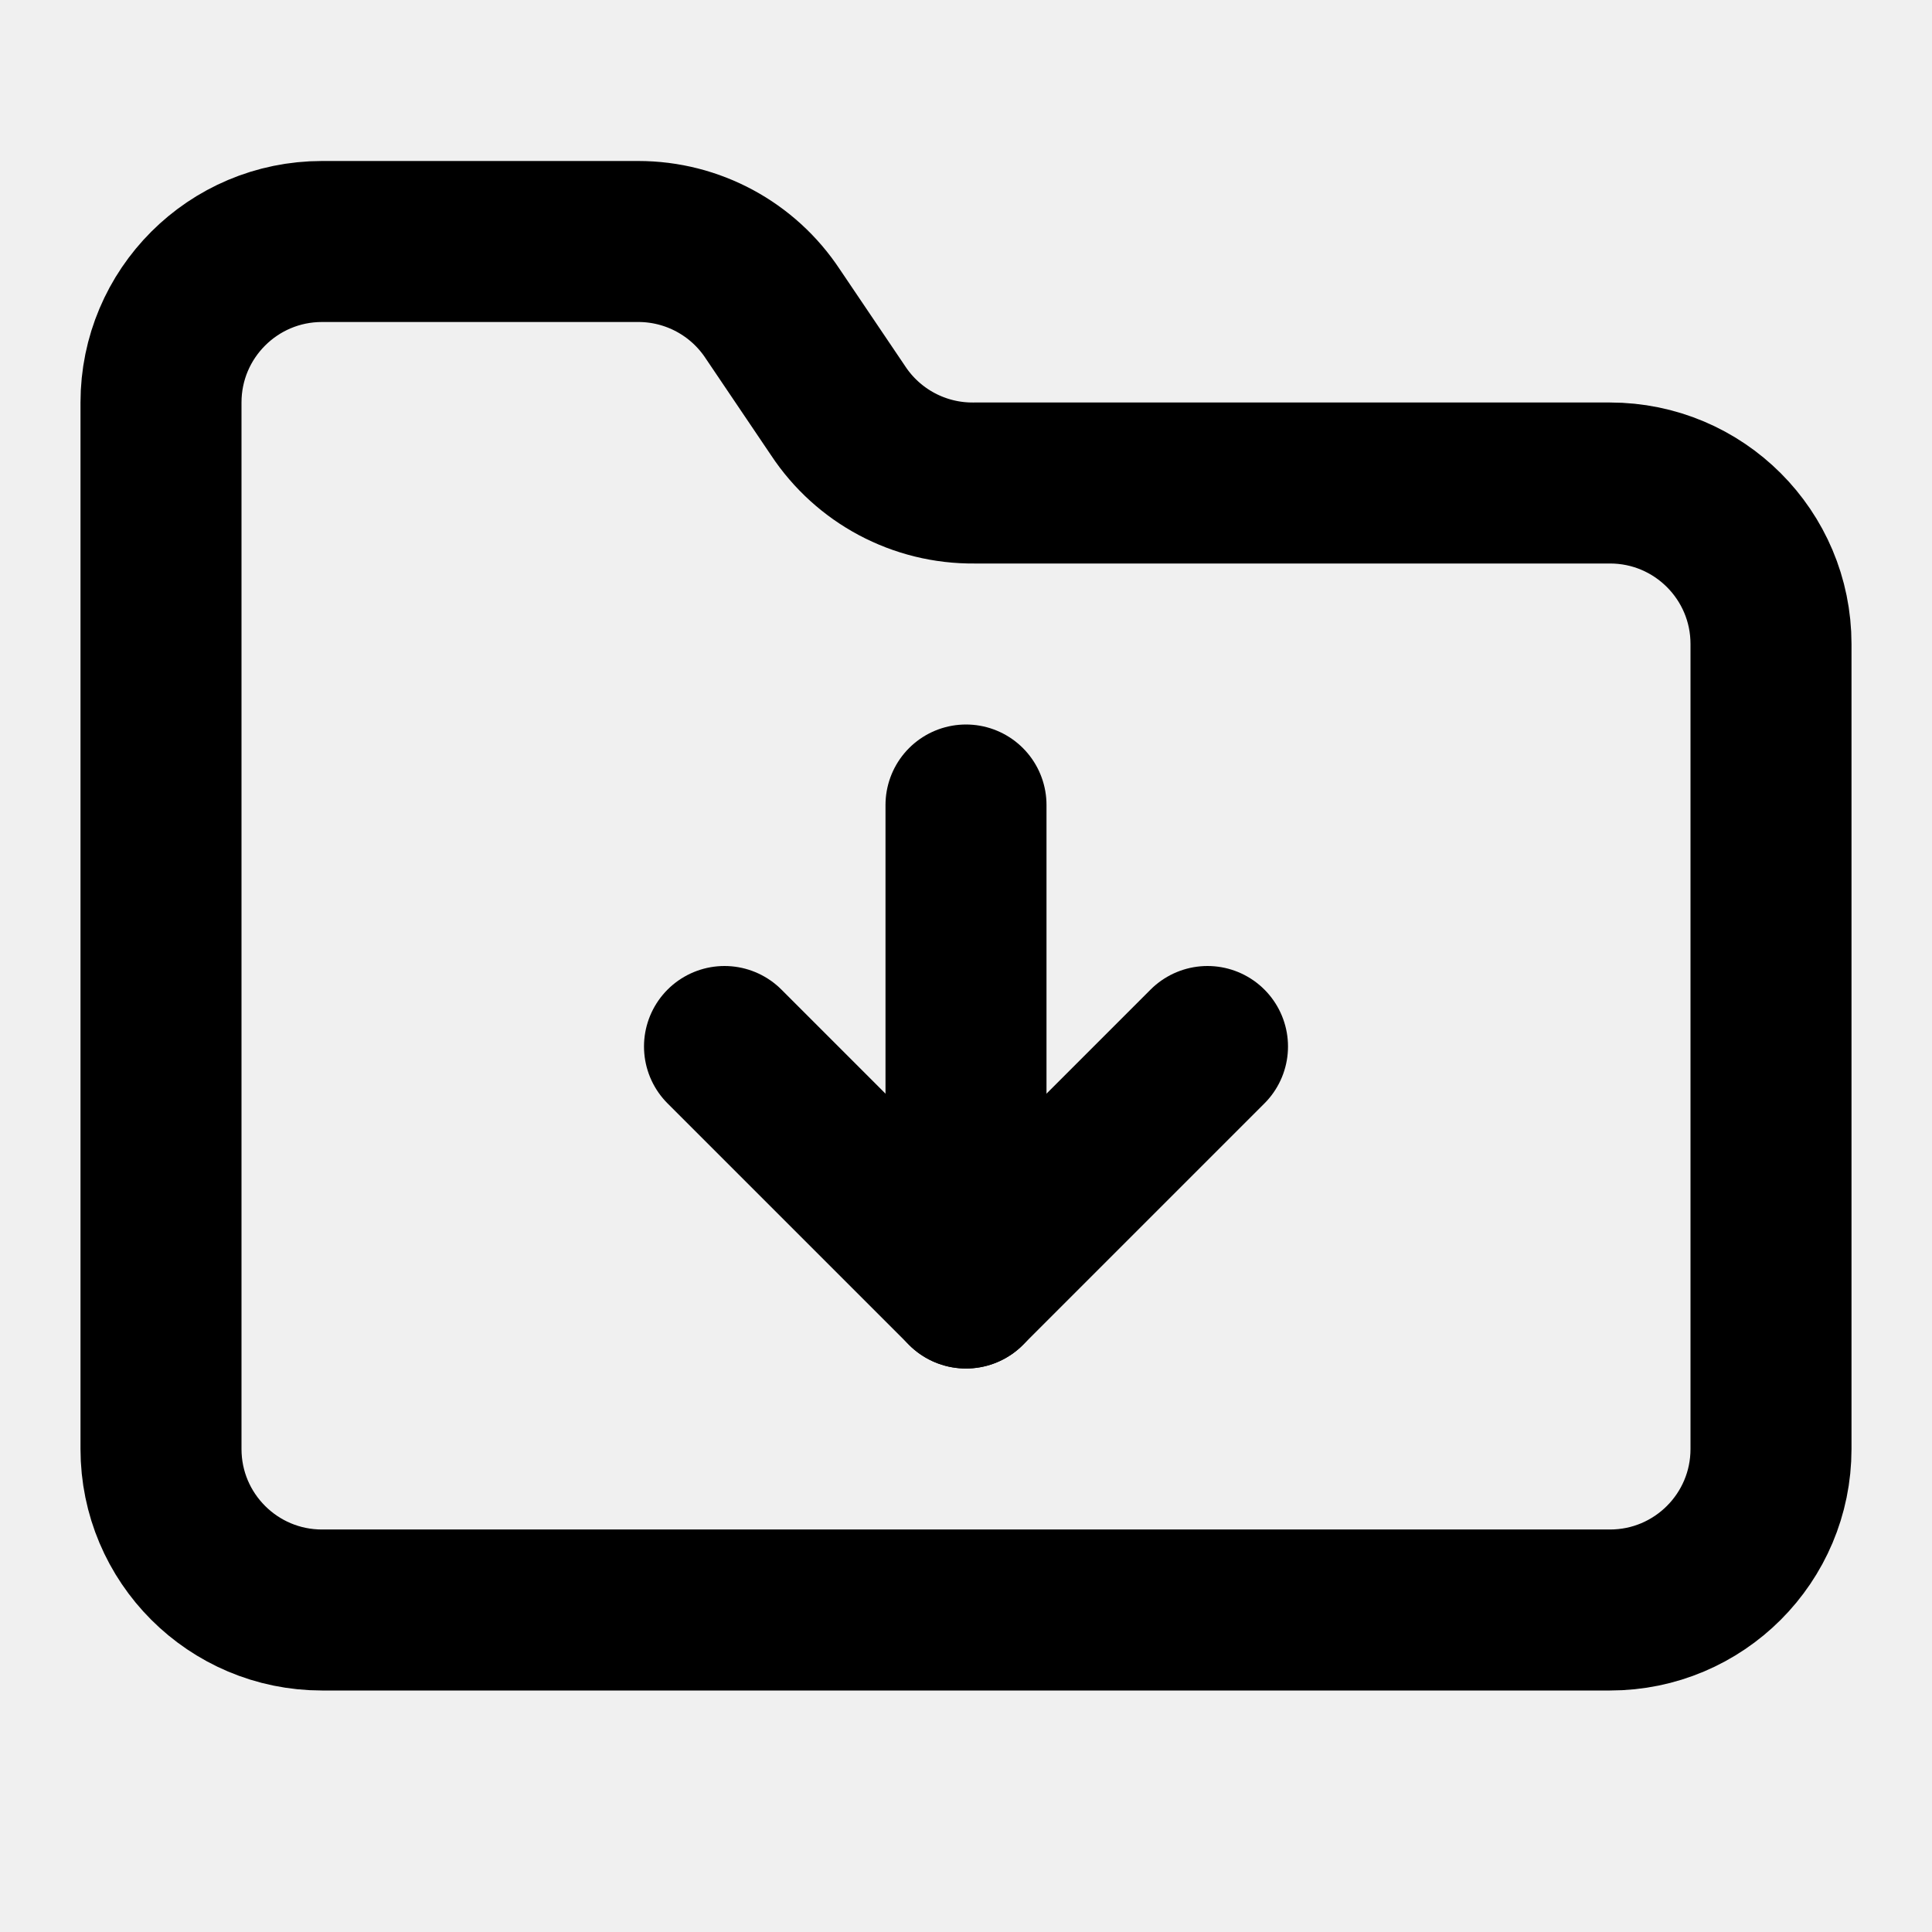
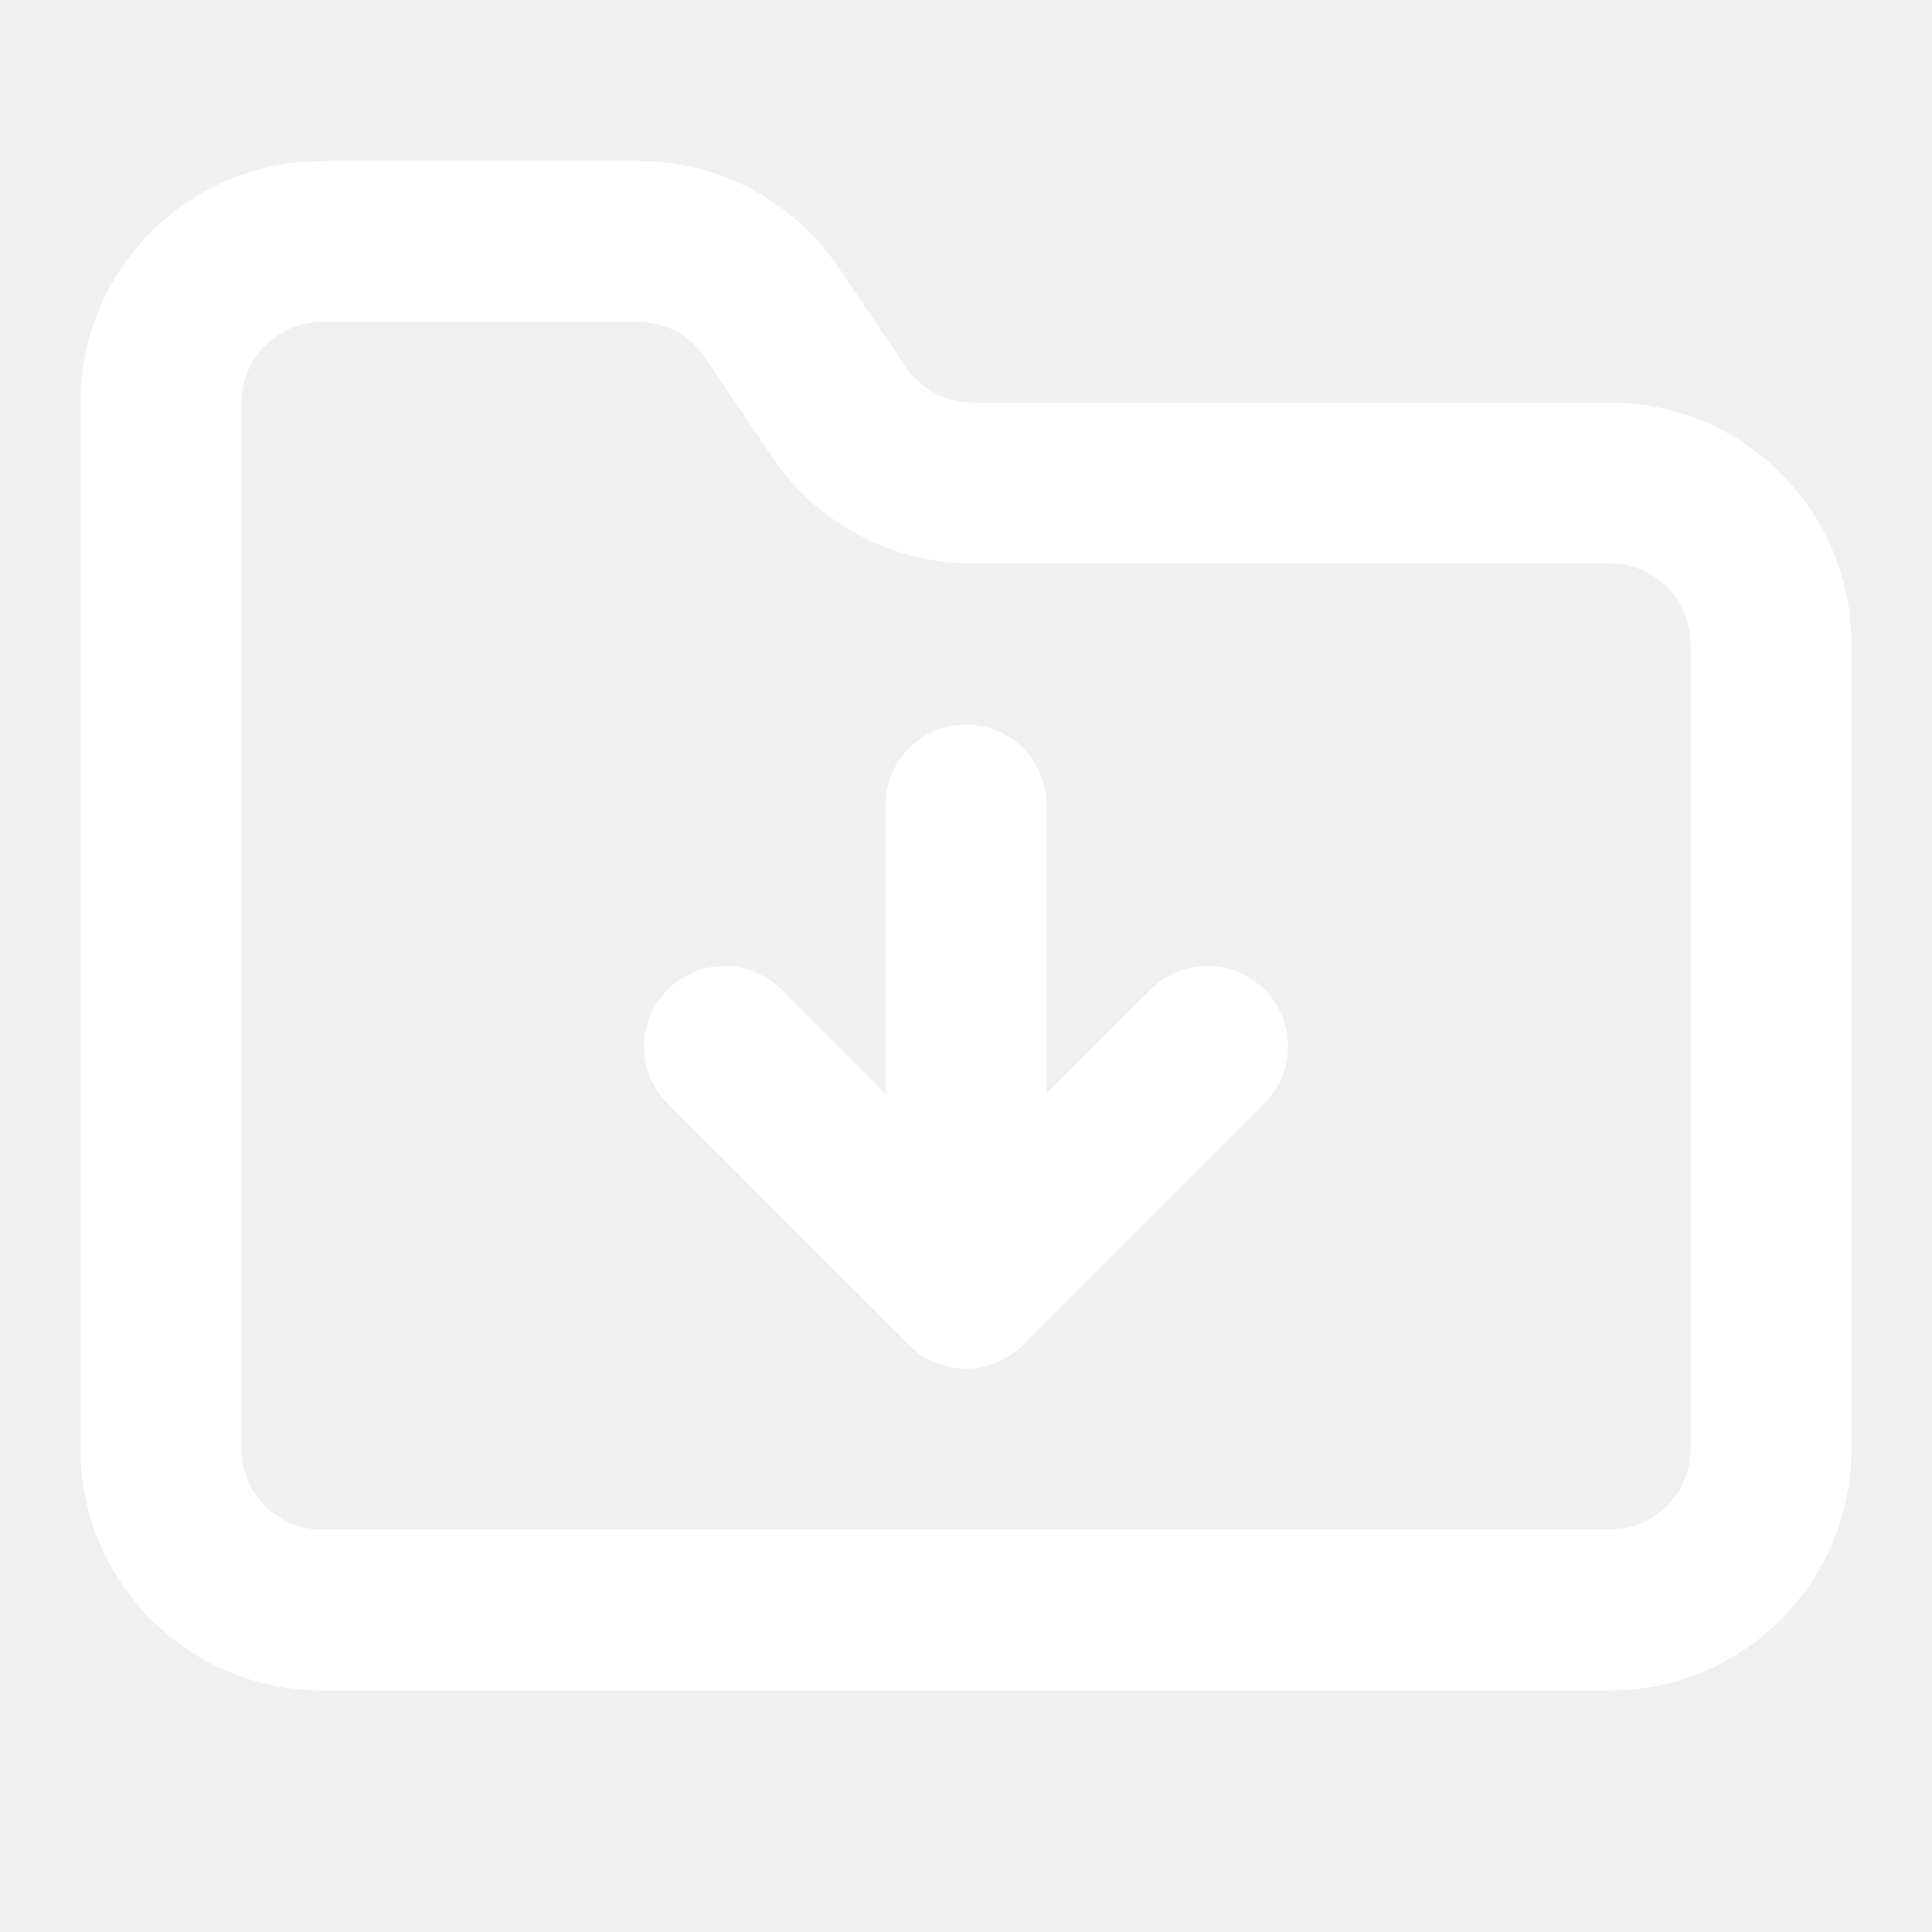
- <svg xmlns="http://www.w3.org/2000/svg" width="24" height="24" viewBox="0 0 24 24" fill="none" stroke="#000000" stroke-width="2" stroke-linecap="round" stroke-linejoin="round">
+ <svg xmlns="http://www.w3.org/2000/svg" width="24" height="24" viewBox="0 0 24 24" fill="none" stroke="#ffffff" stroke-width="2" stroke-linecap="round" stroke-linejoin="round">
  <path d="M20 20a2 2 0 0 0 2-2V8a2 2 0 0 0-2-2h-7.9a2 2 0 0 1-1.69-.9L9.6 3.9A2 2 0 0 0 7.93 3H4a2 2 0 0 0-2 2v13a2 2 0 0 0 2 2Z" />
  <path d="M12 10v6" />
  <path d="m15 13-3 3-3-3" />
</svg>
